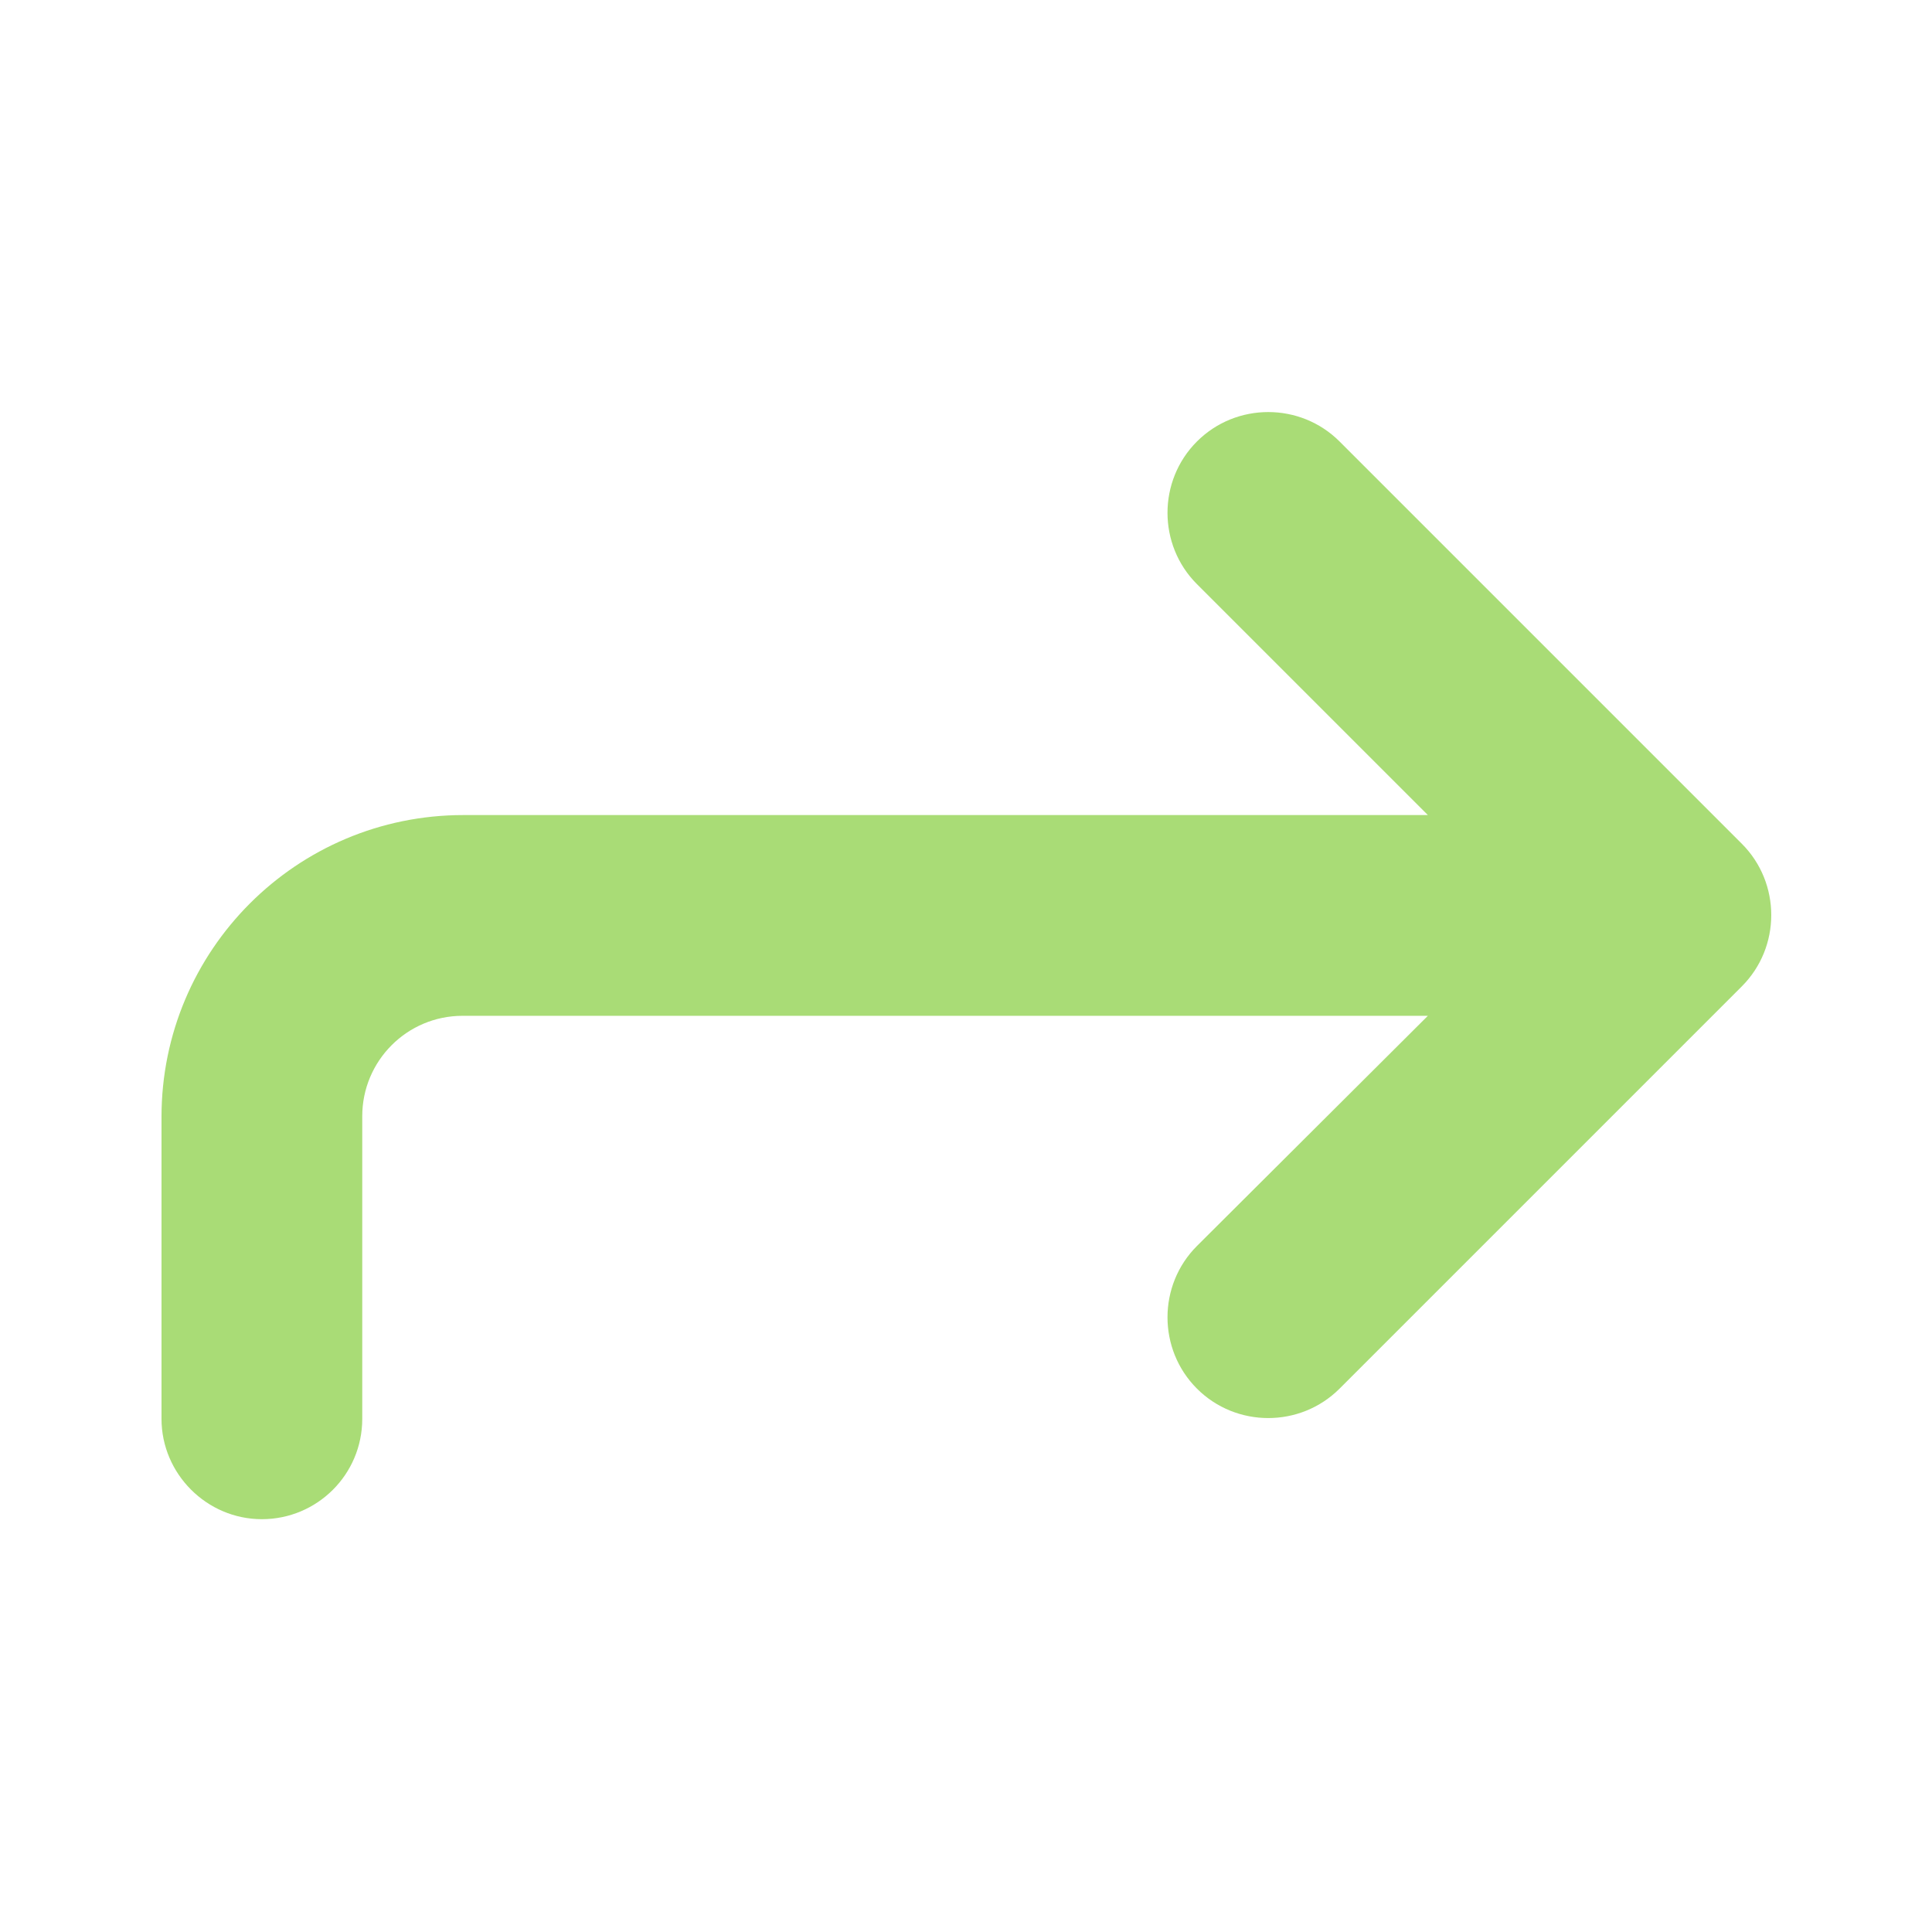
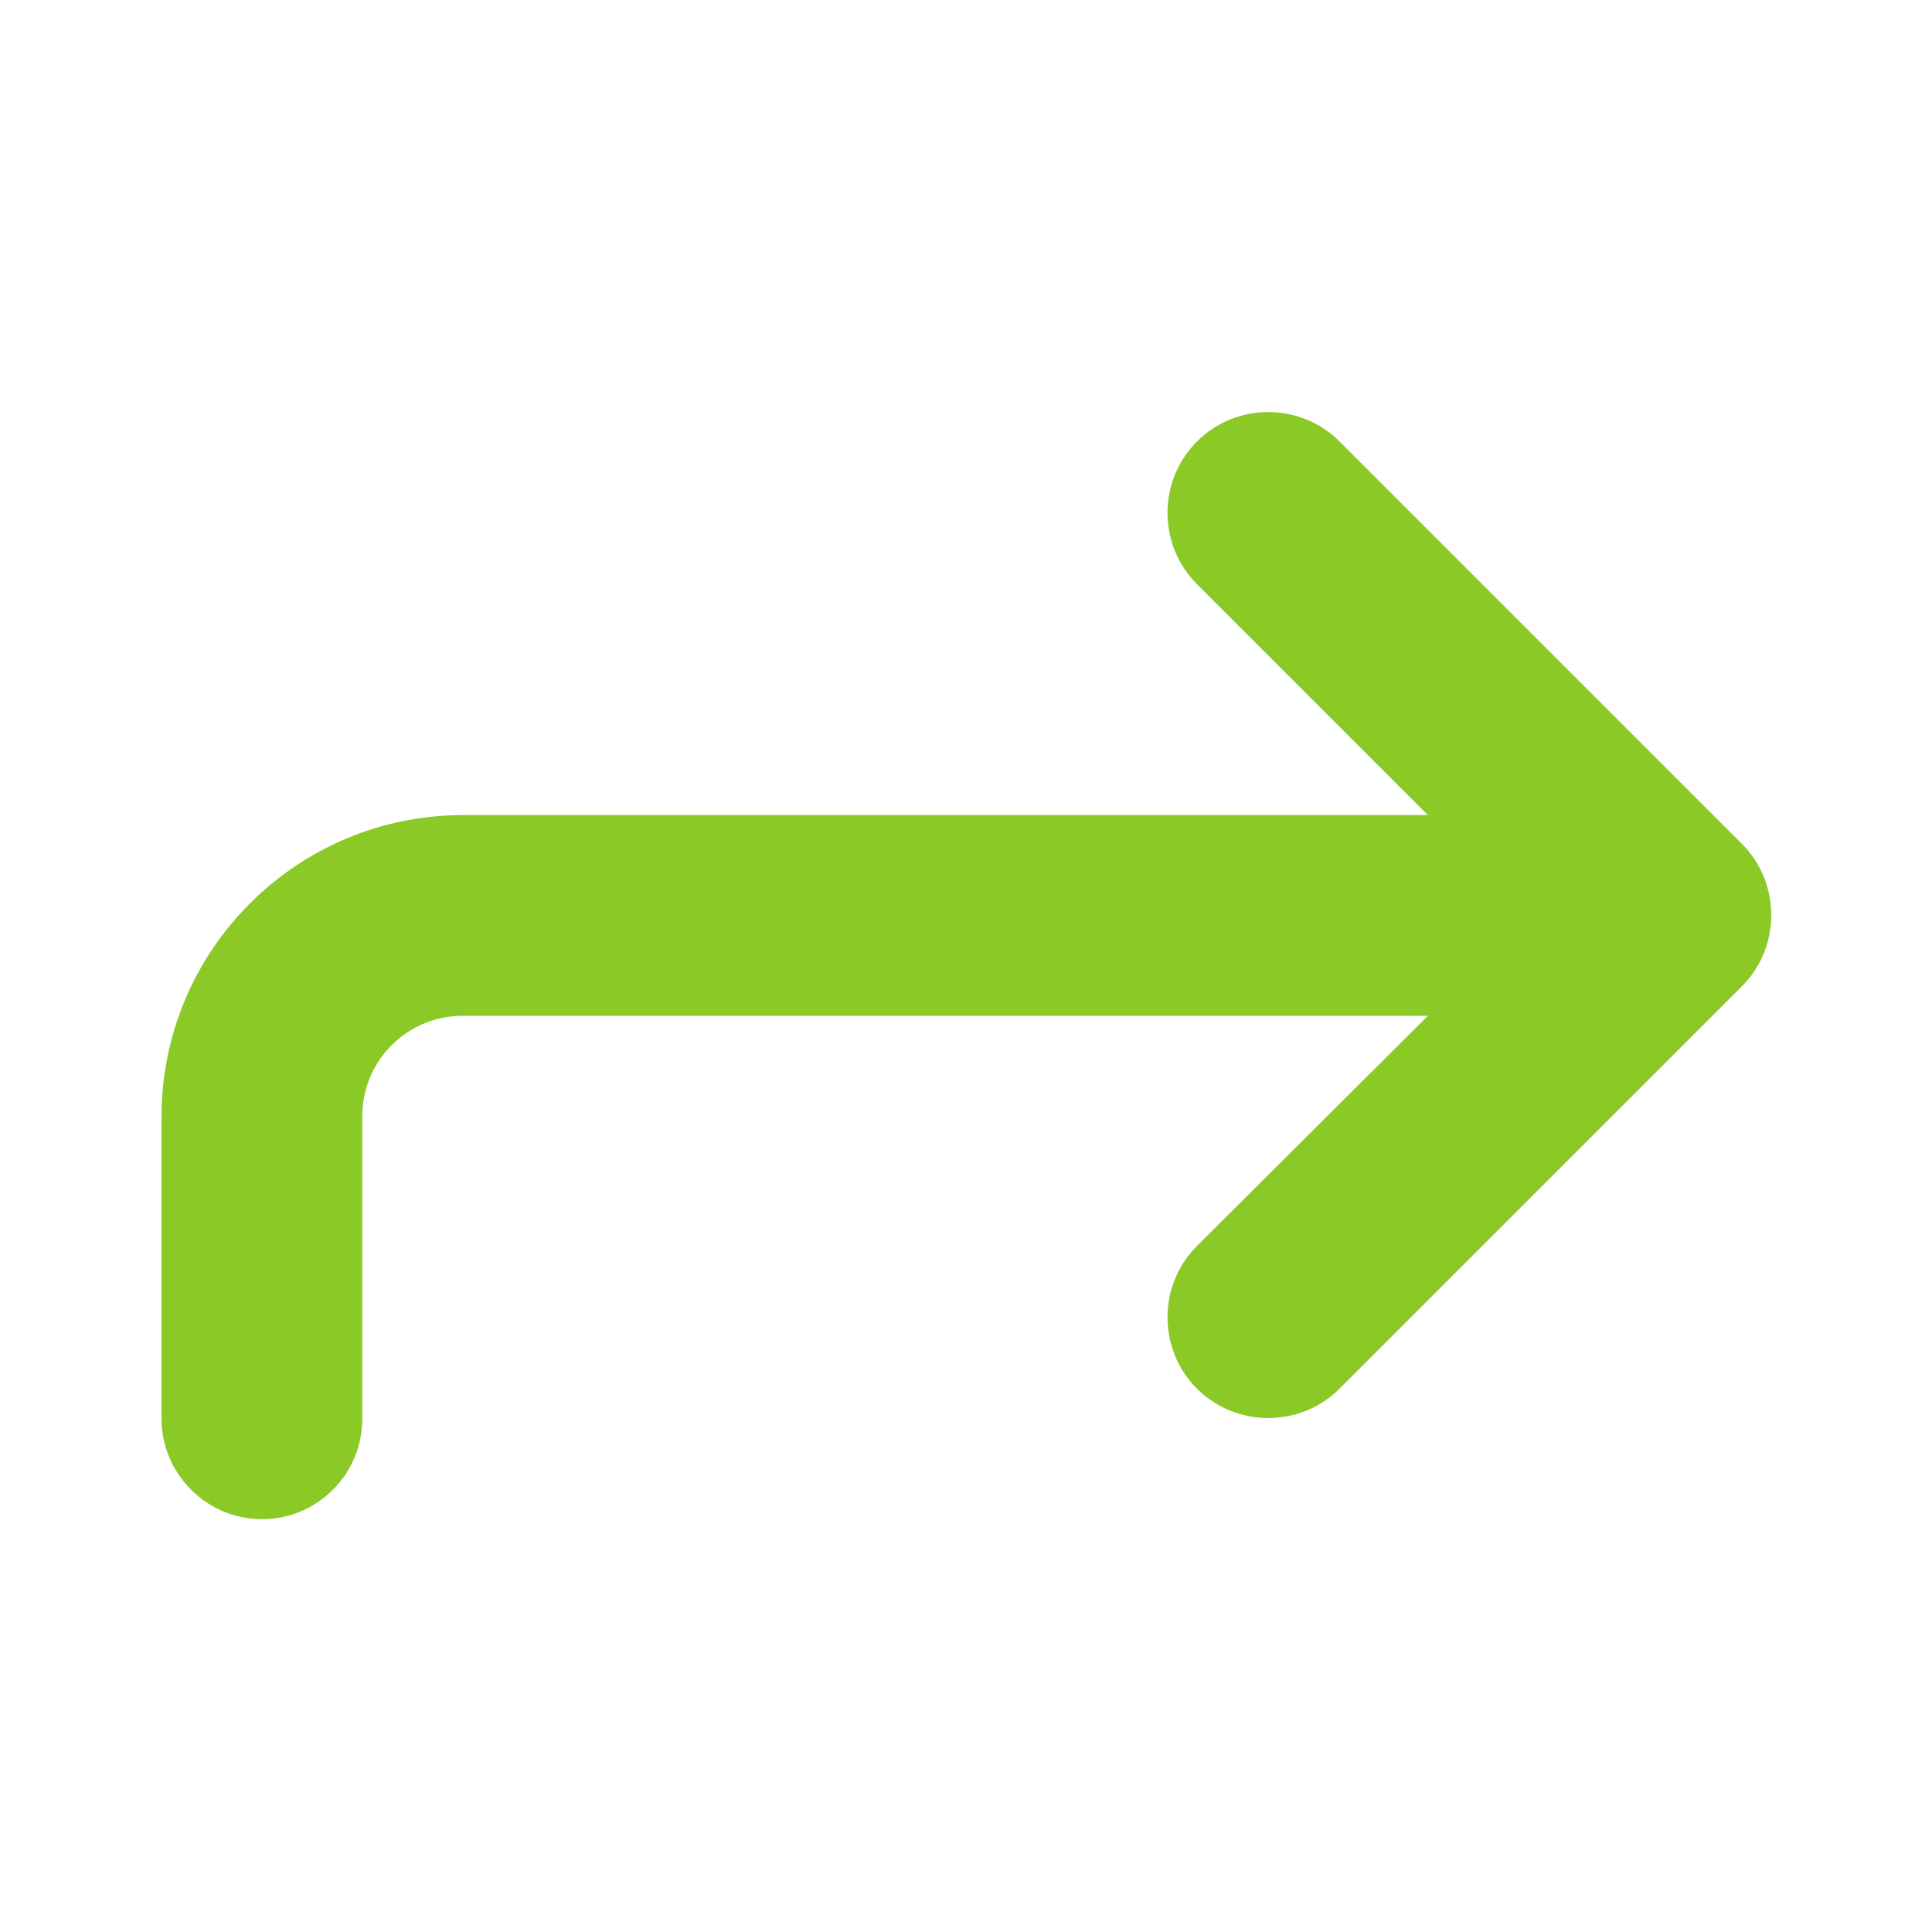
<svg xmlns="http://www.w3.org/2000/svg" version="1.1" id="svg11300" x="0px" y="0px" viewBox="0 0 256 256" style="enable-background:new 0 0 256 256;" xml:space="preserve">
  <style type="text/css">
- 	.st0{fill:#A9DC76;}
+ 	.st0{fill:#8AC926;}
</style>
  <path class="st0" d="M48,188c0,7.4-6,13.3-13.3,13.3s-13.3-6-13.3-13.3v-40c0-22.1,17.9-40,40-40h127.8l-30.6-30.6  c-5.2-5.2-5.2-13.7,0-18.9s13.7-5.2,18.9,0l53.3,53.3c5.2,5.2,5.2,13.7,0,18.9L177.5,184c-5.2,5.2-13.7,5.2-18.9,0s-5.2-13.7,0-18.9  l30.6-30.5H61.3c-7.4,0-13.3,6-13.3,13.3V188z" />
</svg>
